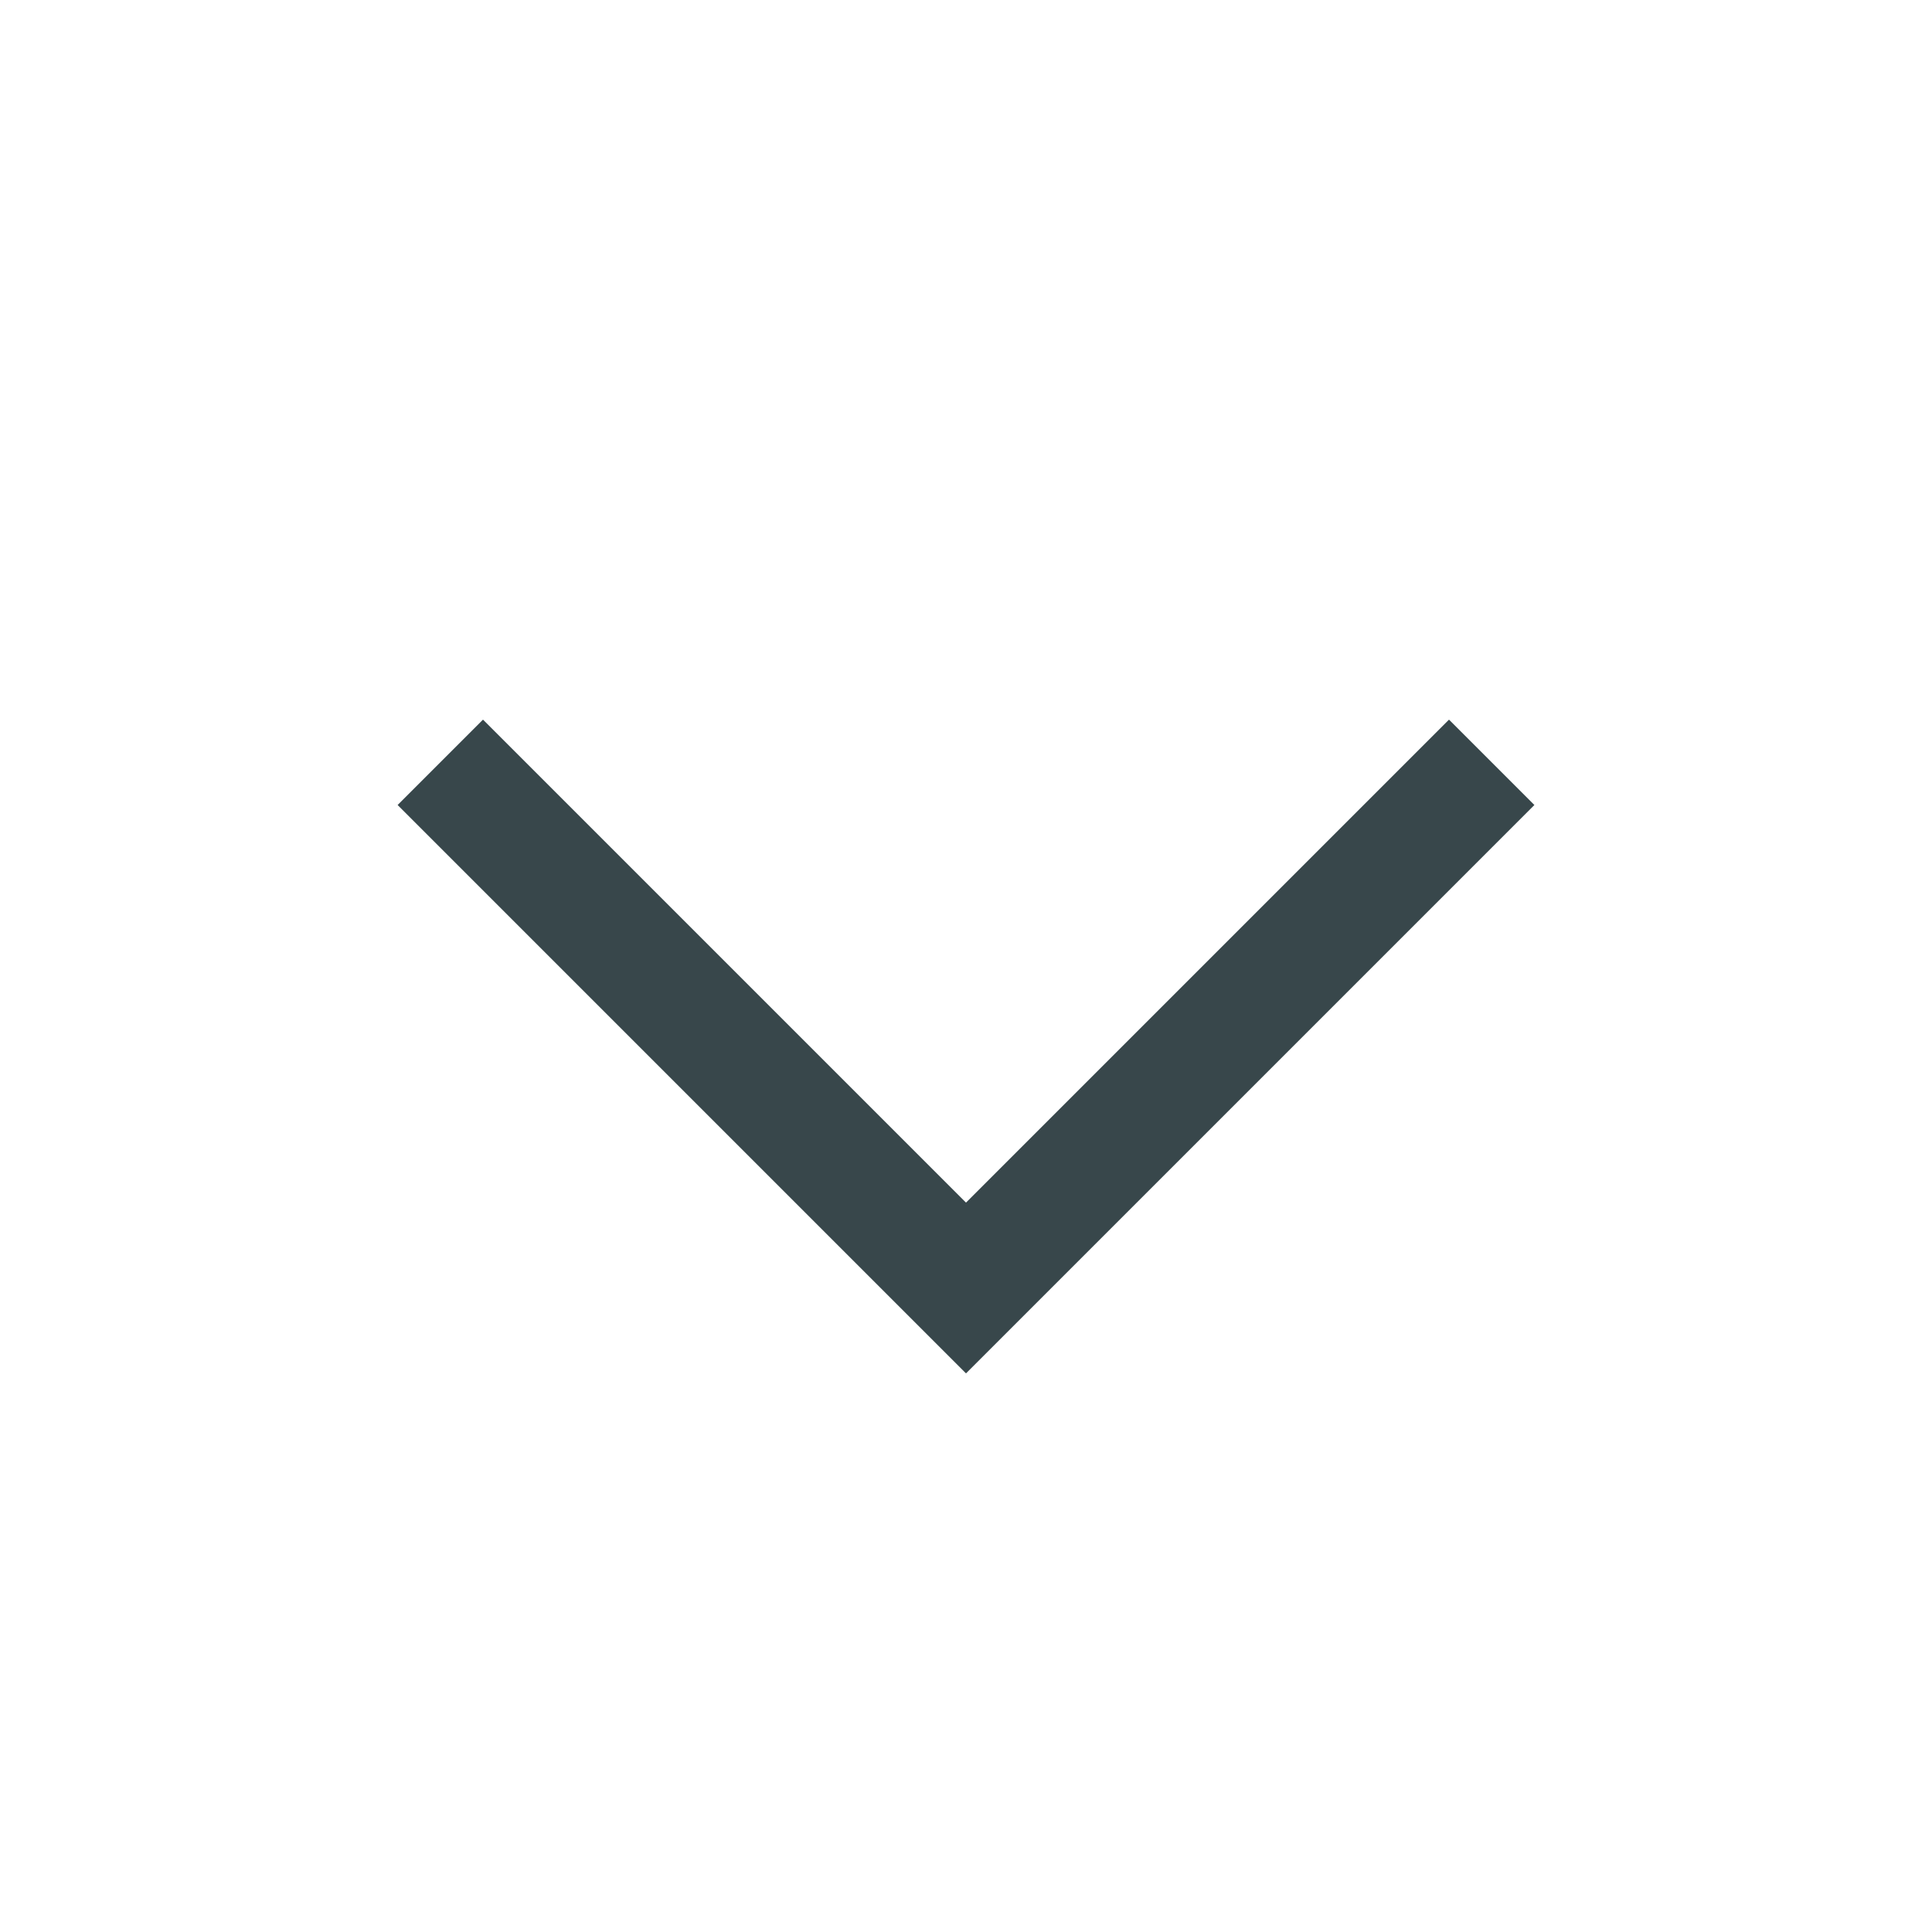
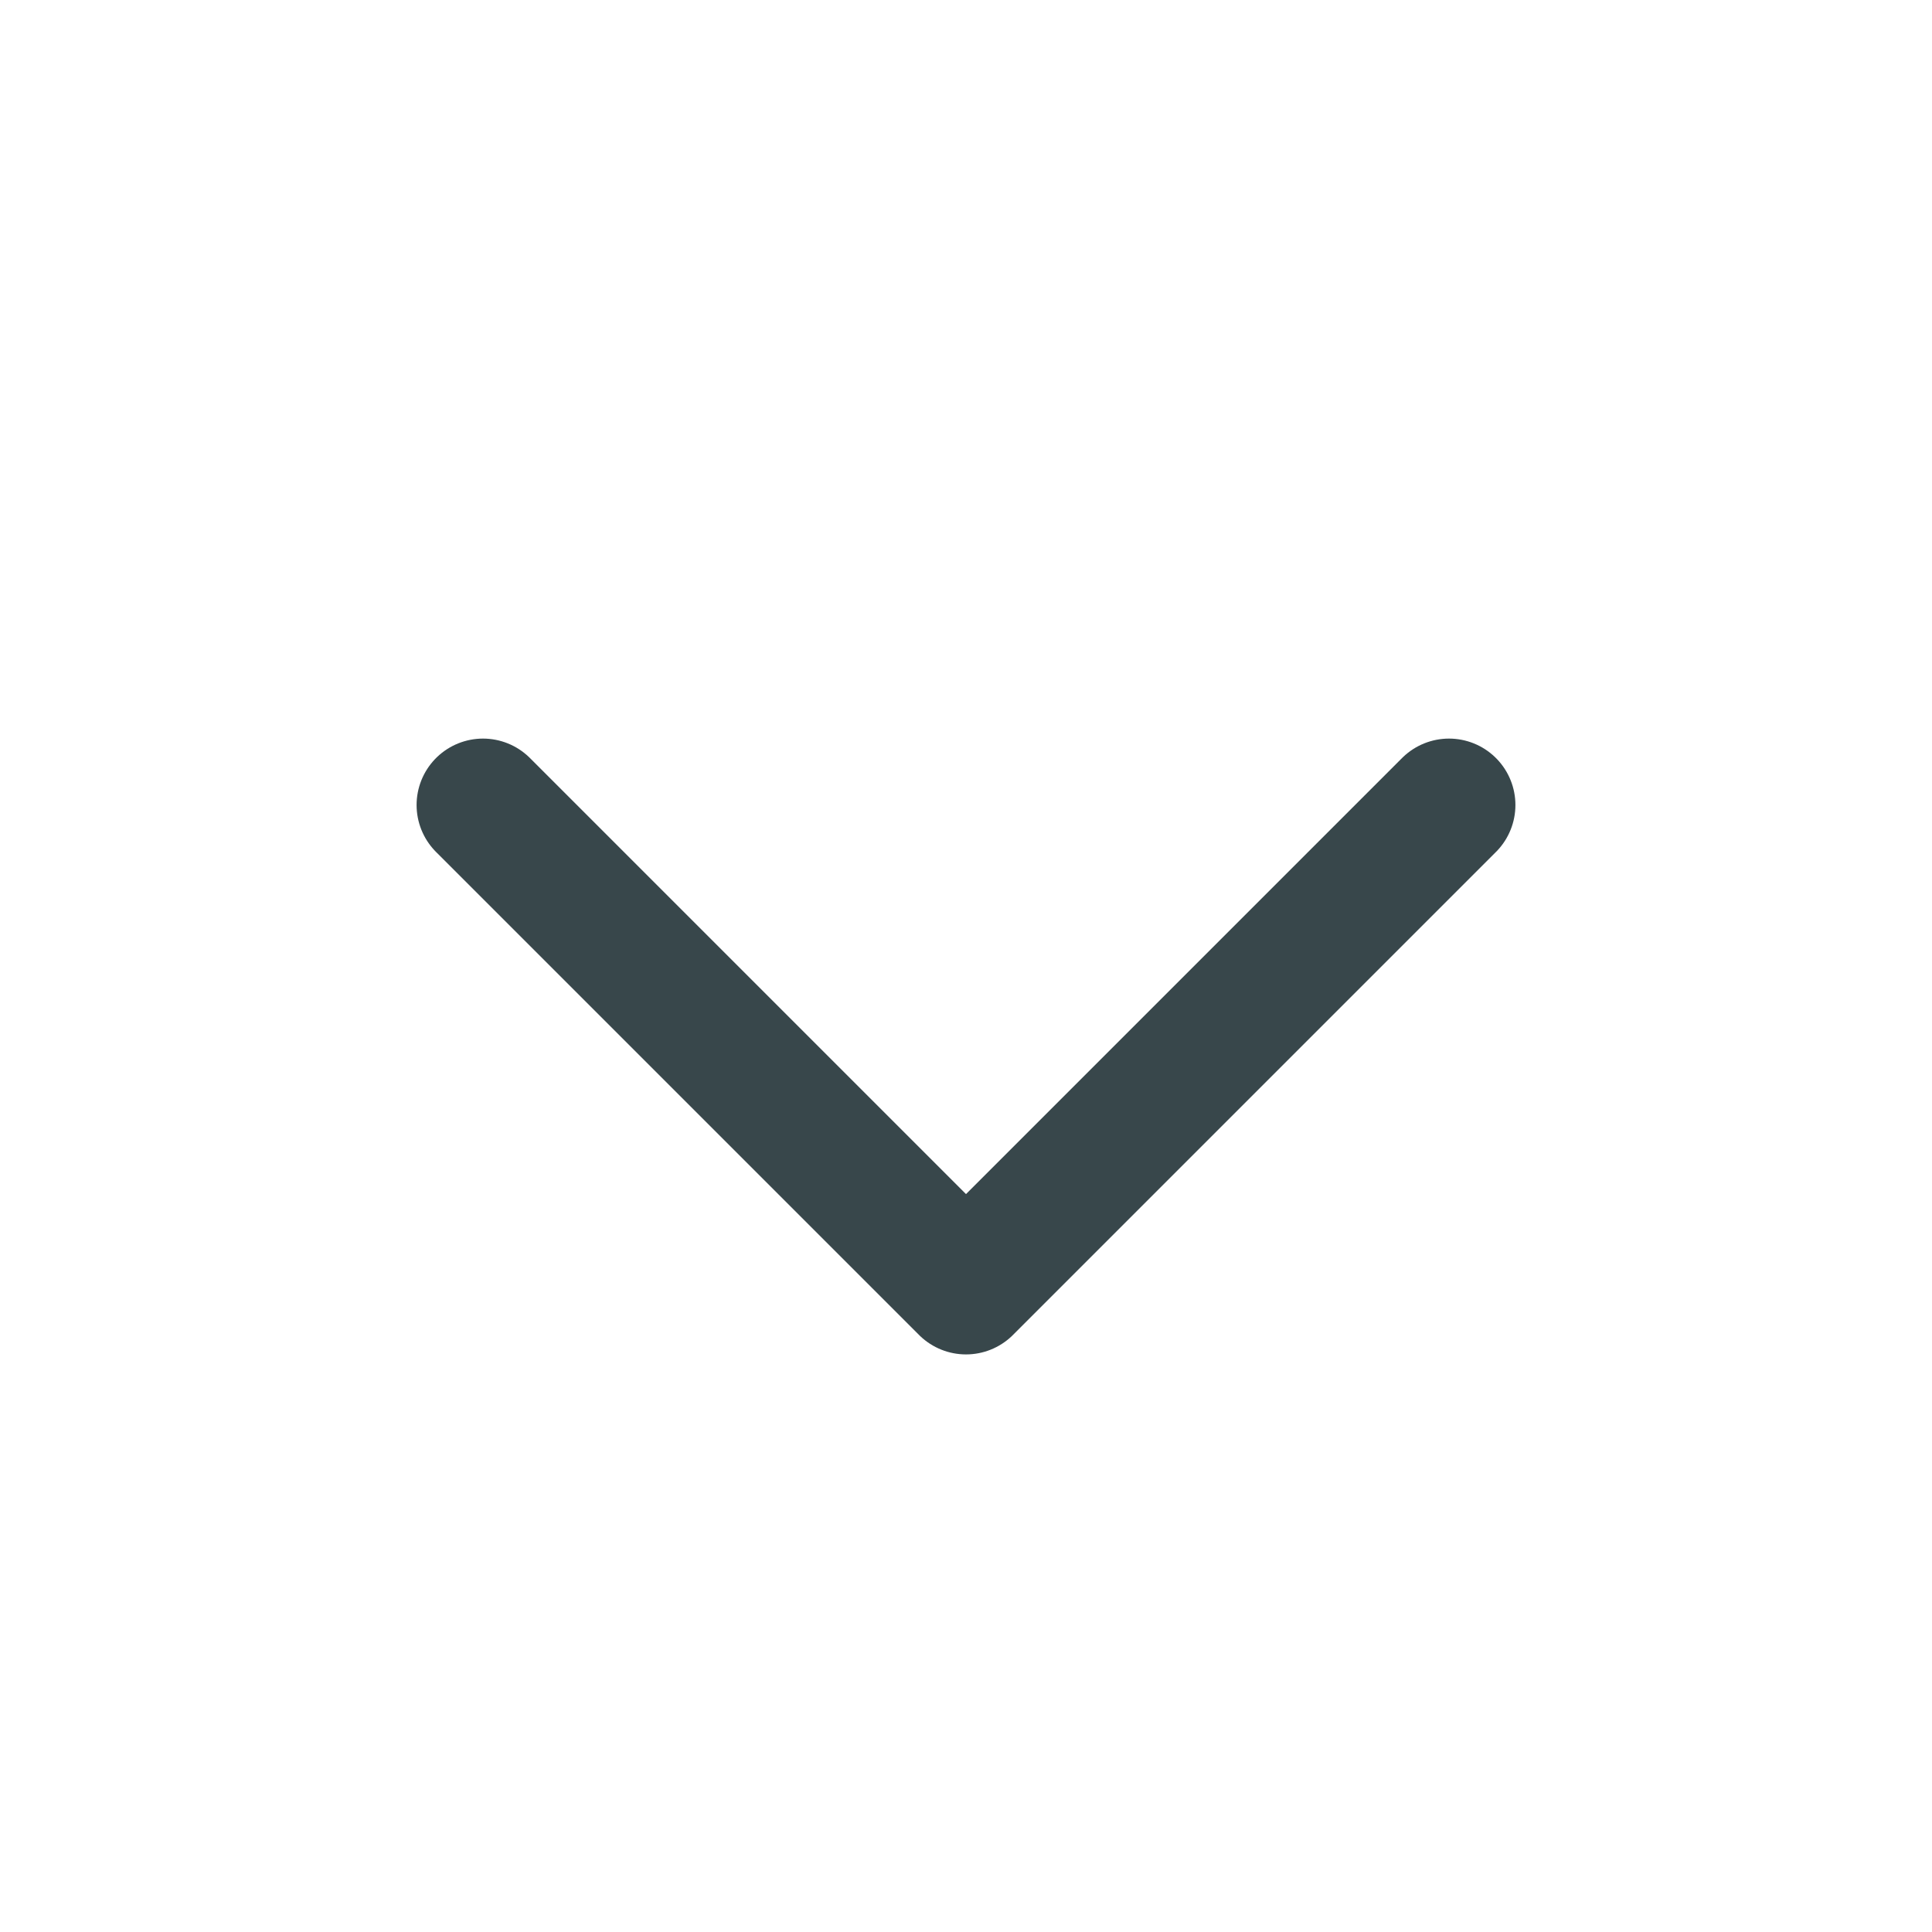
- <svg xmlns="http://www.w3.org/2000/svg" width="24" height="24" viewBox="0 0 24 24" fill="none" stroke="#38474b" stroke-width="1.5" stroke-linecap="square" stroke-linejoin="miter">
+ <svg xmlns="http://www.w3.org/2000/svg" width="24" height="24" viewBox="0 0 24 24" fill="none" stroke="#38474b" stroke-width="1.65" stroke-linecap="round" stroke-linejoin="round">
  <path d="m6 10 6 6 6-6" />
</svg>
